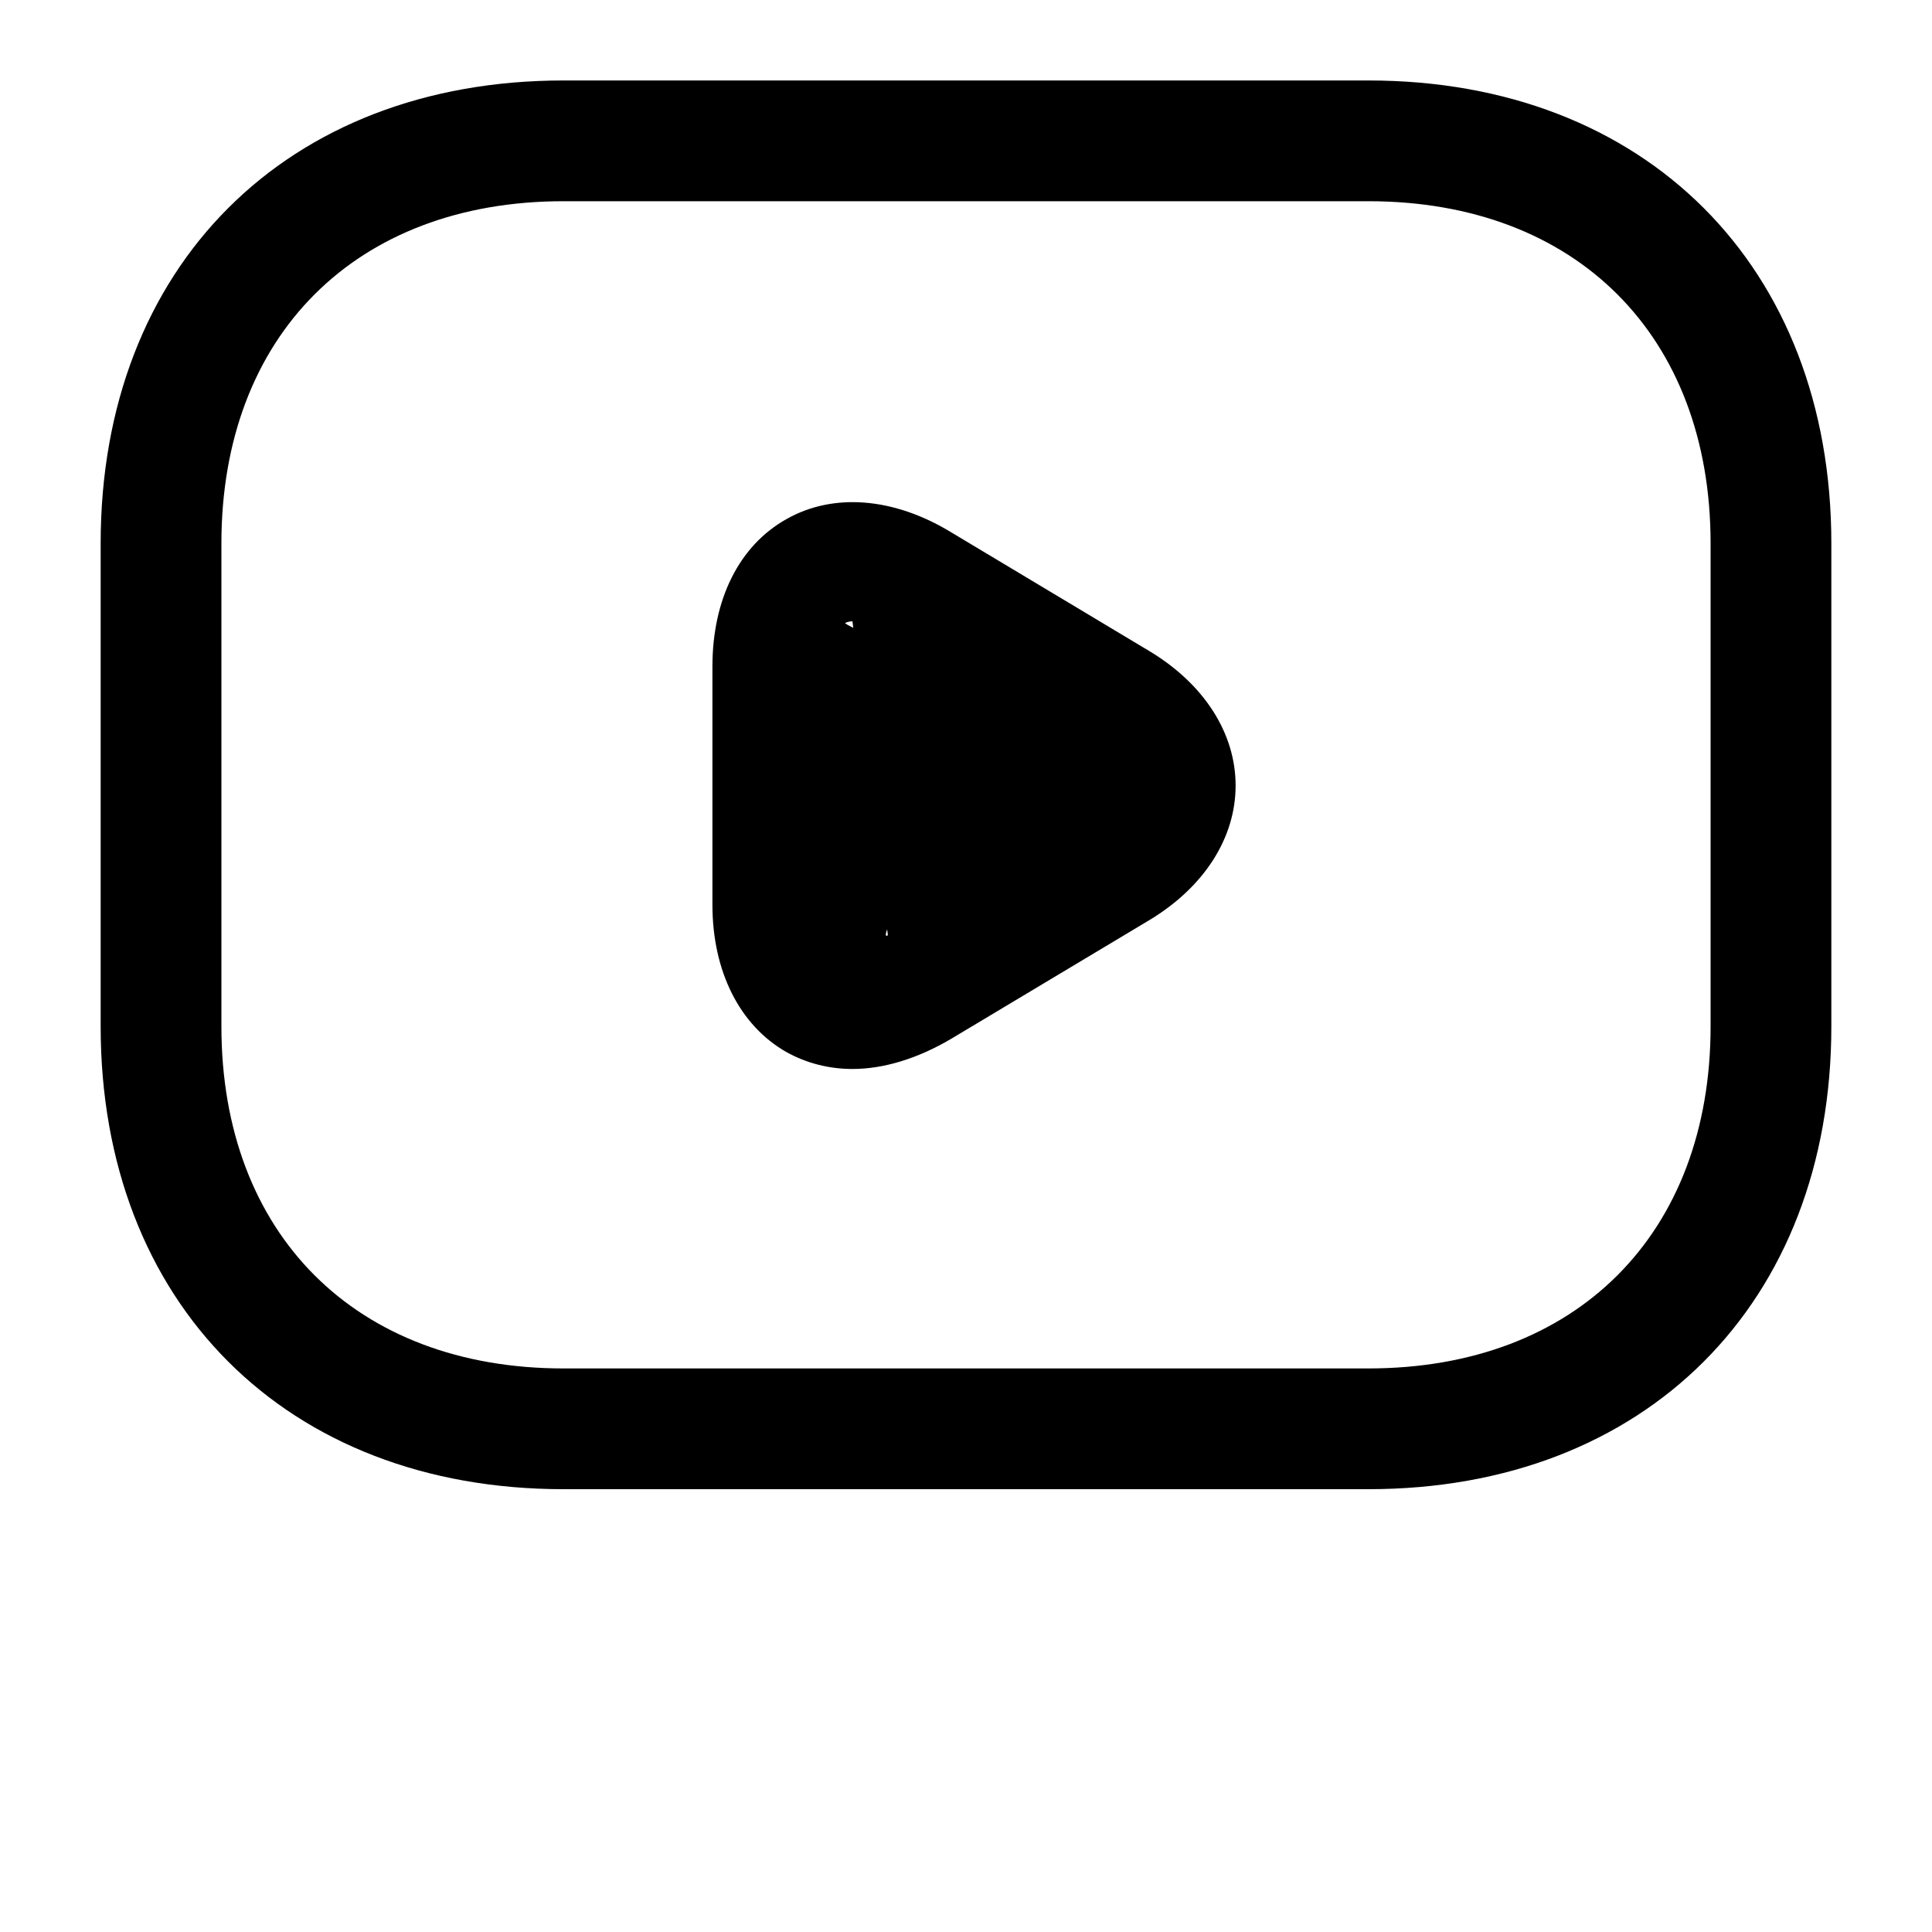
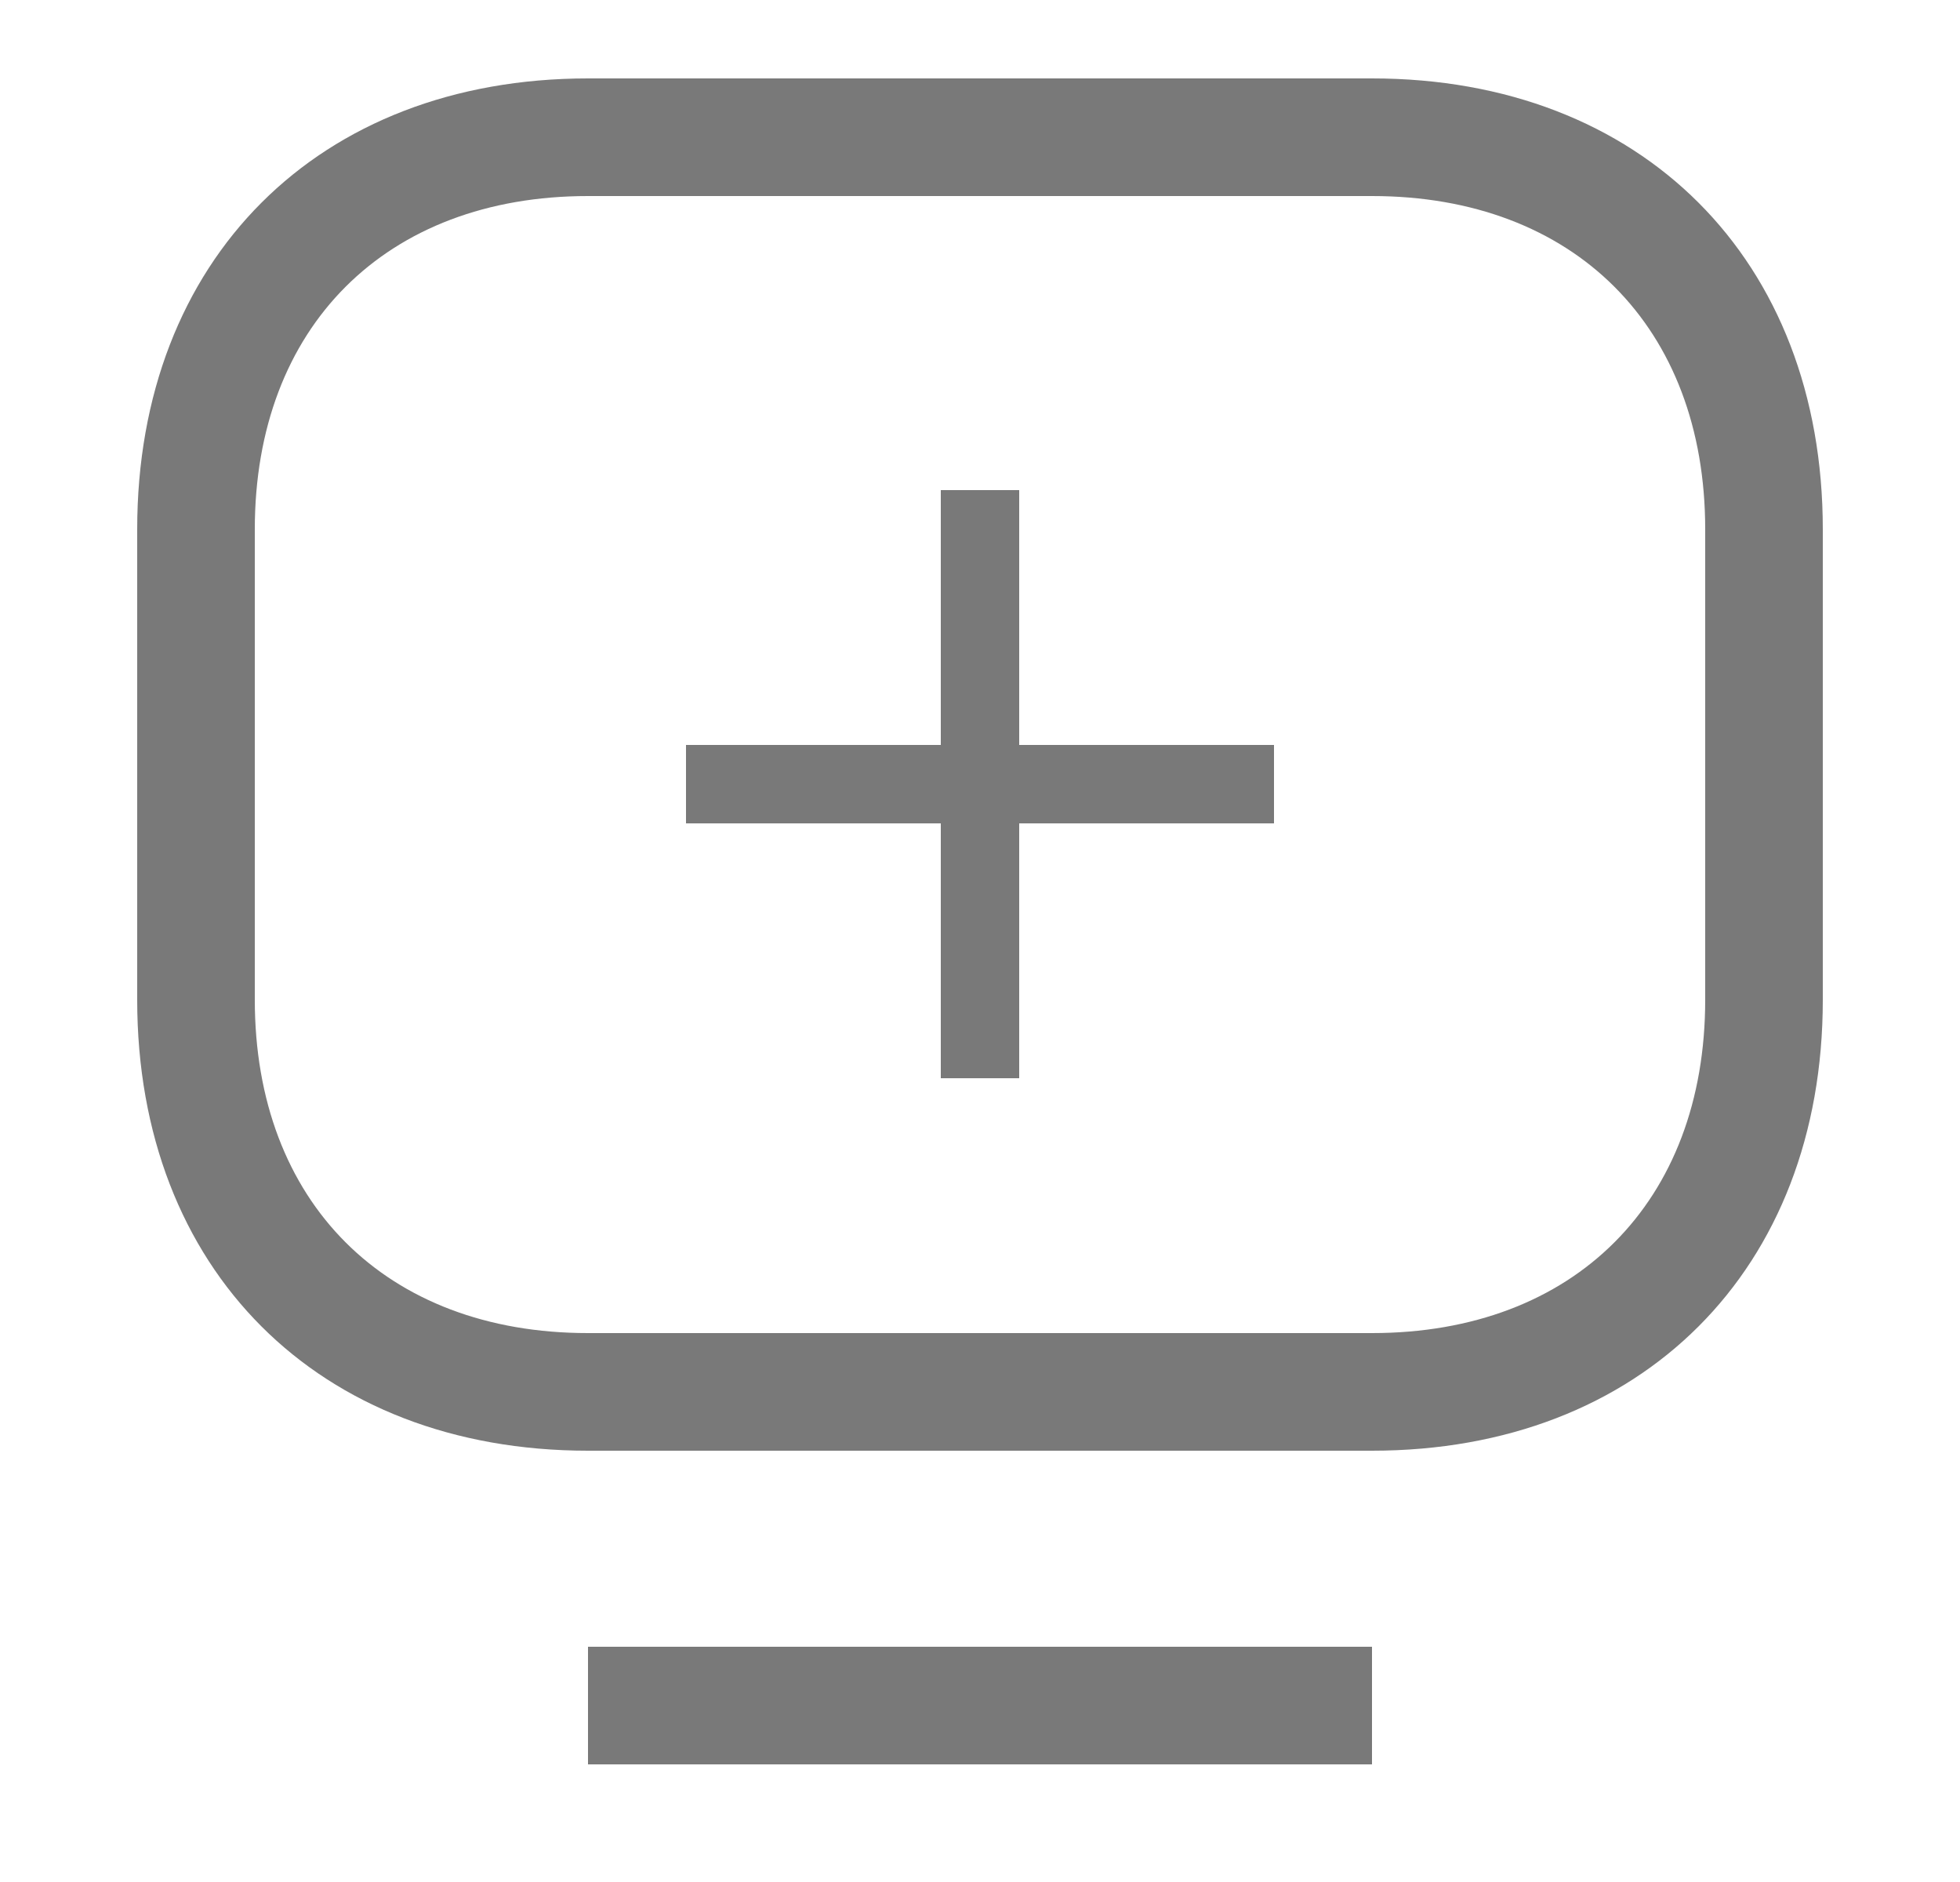
- <svg xmlns="http://www.w3.org/2000/svg" width="20" height="20" viewBox="0 0 20 20" fill="currentColor">
-   <path d="M14.166 15.416H5.833C2.966 15.416 1.042 13.491 1.042 10.625V5.625C1.042 2.758 2.966 0.833 5.833 0.833H14.166C17.033 0.833 18.958 2.758 18.958 5.625V10.625C18.958 13.491 17.033 15.416 14.166 15.416ZM5.833 2.083C3.683 2.083 2.292 3.475 2.292 5.625V10.625C2.292 12.775 3.683 14.166 5.833 14.166H14.166C16.317 14.166 17.708 12.775 17.708 10.625V5.625C17.708 3.475 16.317 2.083 14.166 2.083H5.833Z" />
-   <path d="M8.825 11.066C8.583 11.066 8.35 11.007 8.141 10.891C7.658 10.616 7.375 10.057 7.375 9.366V6.899C7.375 6.207 7.65 5.649 8.141 5.374C8.625 5.099 9.25 5.149 9.841 5.507L11.9 6.741C12.466 7.082 12.791 7.591 12.791 8.132C12.791 8.674 12.466 9.182 11.9 9.524L9.841 10.757C9.5 10.957 9.15 11.066 8.825 11.066ZM8.825 6.432C8.791 6.432 8.766 6.441 8.75 6.449C8.691 6.482 12.083 7.874 12.083 8.132L9.166 9.375C9.166 9.625 10.358 7.25 10.416 7.291C10.483 7.325 8.975 9.816 9.191 9.682L8.825 6.432C9.033 6.307 11.249 7.799 11.533 8.124C11.533 8.049 11.458 7.932 11.249 7.799L9.191 6.566C9.041 6.474 8.908 6.432 8.825 6.432Z" />
-   <path d="M5.833 18.125H14.167" stroke-width="1.25" />
+ <svg xmlns="http://www.w3.org/2000/svg" width="25" height="24" viewBox="0 0 25 24" fill="none">
+   <path d="M17.5 18.5H7.5C4.06 18.5 1.75 16.19 1.75 12.75V6.75C1.75 3.31 4.06 1 7.5 1H17.5C20.94 1 23.25 3.31 23.25 6.75V12.75C23.25 16.19 20.94 18.5 17.5 18.5ZM7.5 2.5C4.92 2.5 3.25 4.17 3.25 6.75V12.75C3.25 15.33 4.92 17 7.5 17H17.5C20.08 17 21.75 15.33 21.75 12.75V6.75C21.75 4.17 20.08 2.5 17.5 2.5H7.5Z" fill="#797979" />
+   <path d="M7.5 21.75H17.5" stroke="#797979" stroke-width="1.5" />
+   <path d="M12.5 6.25V13.75M16.25 10L8.75 10" stroke="#797979" />
</svg>
